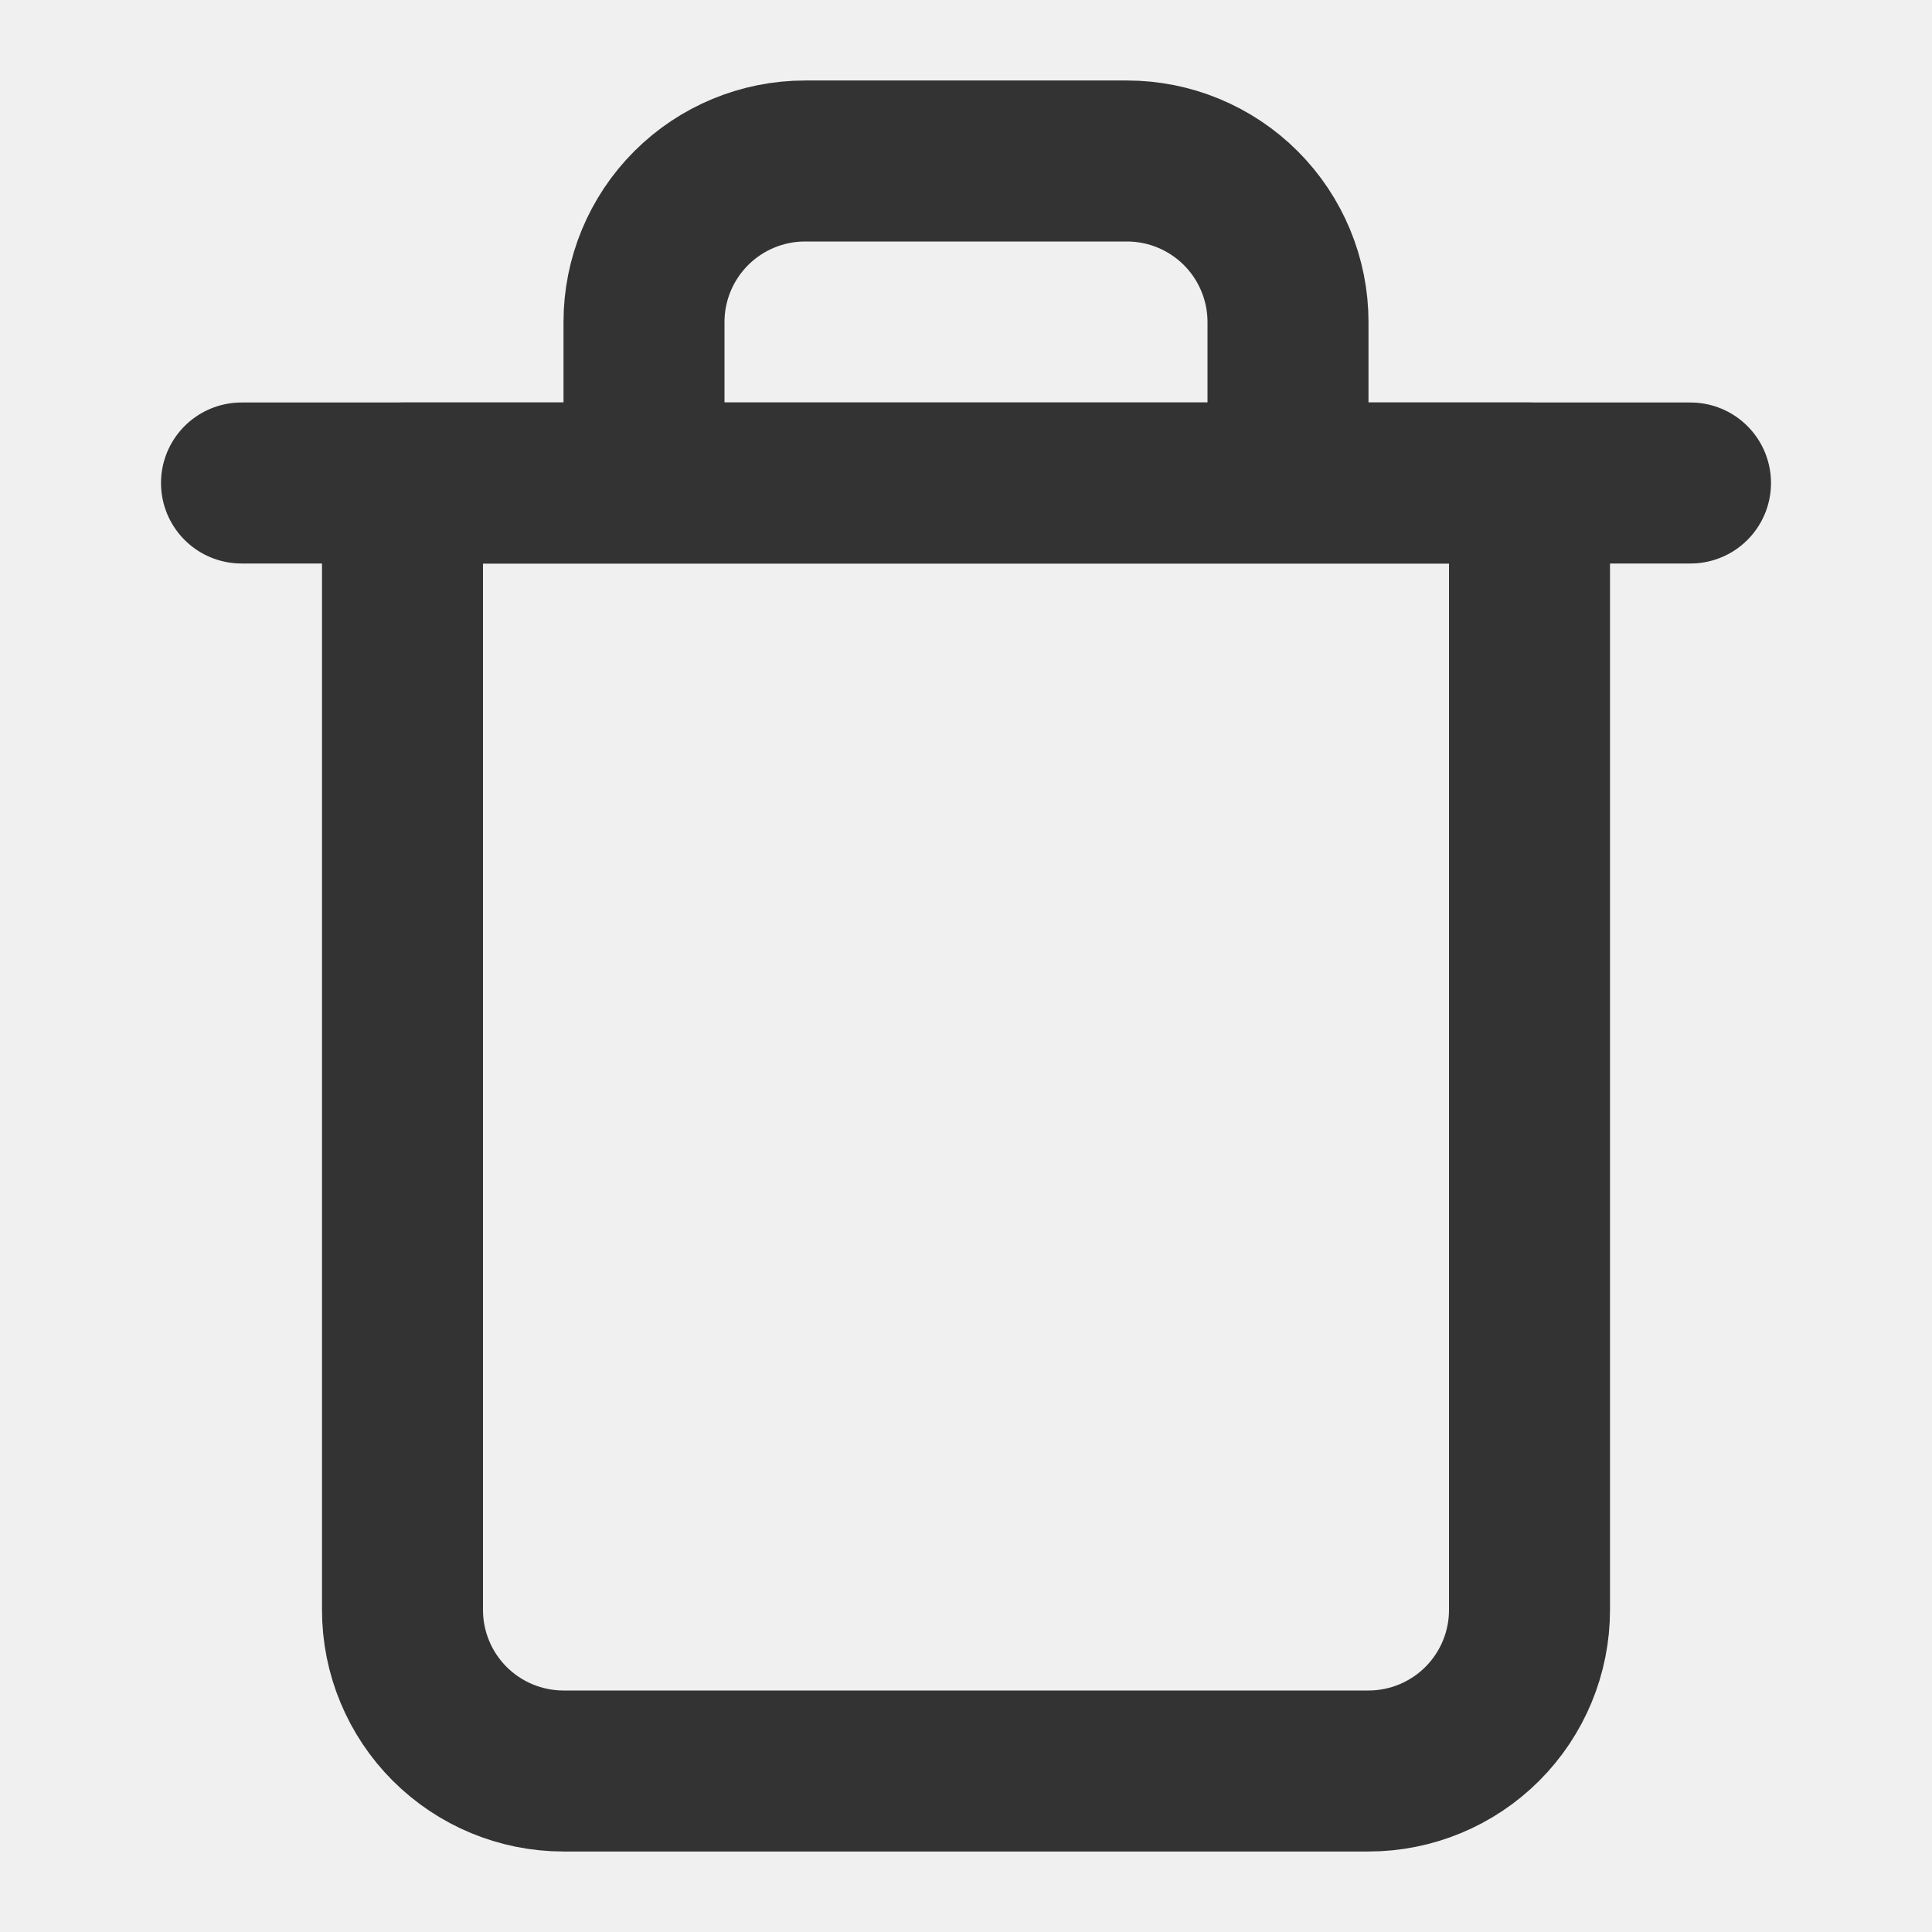
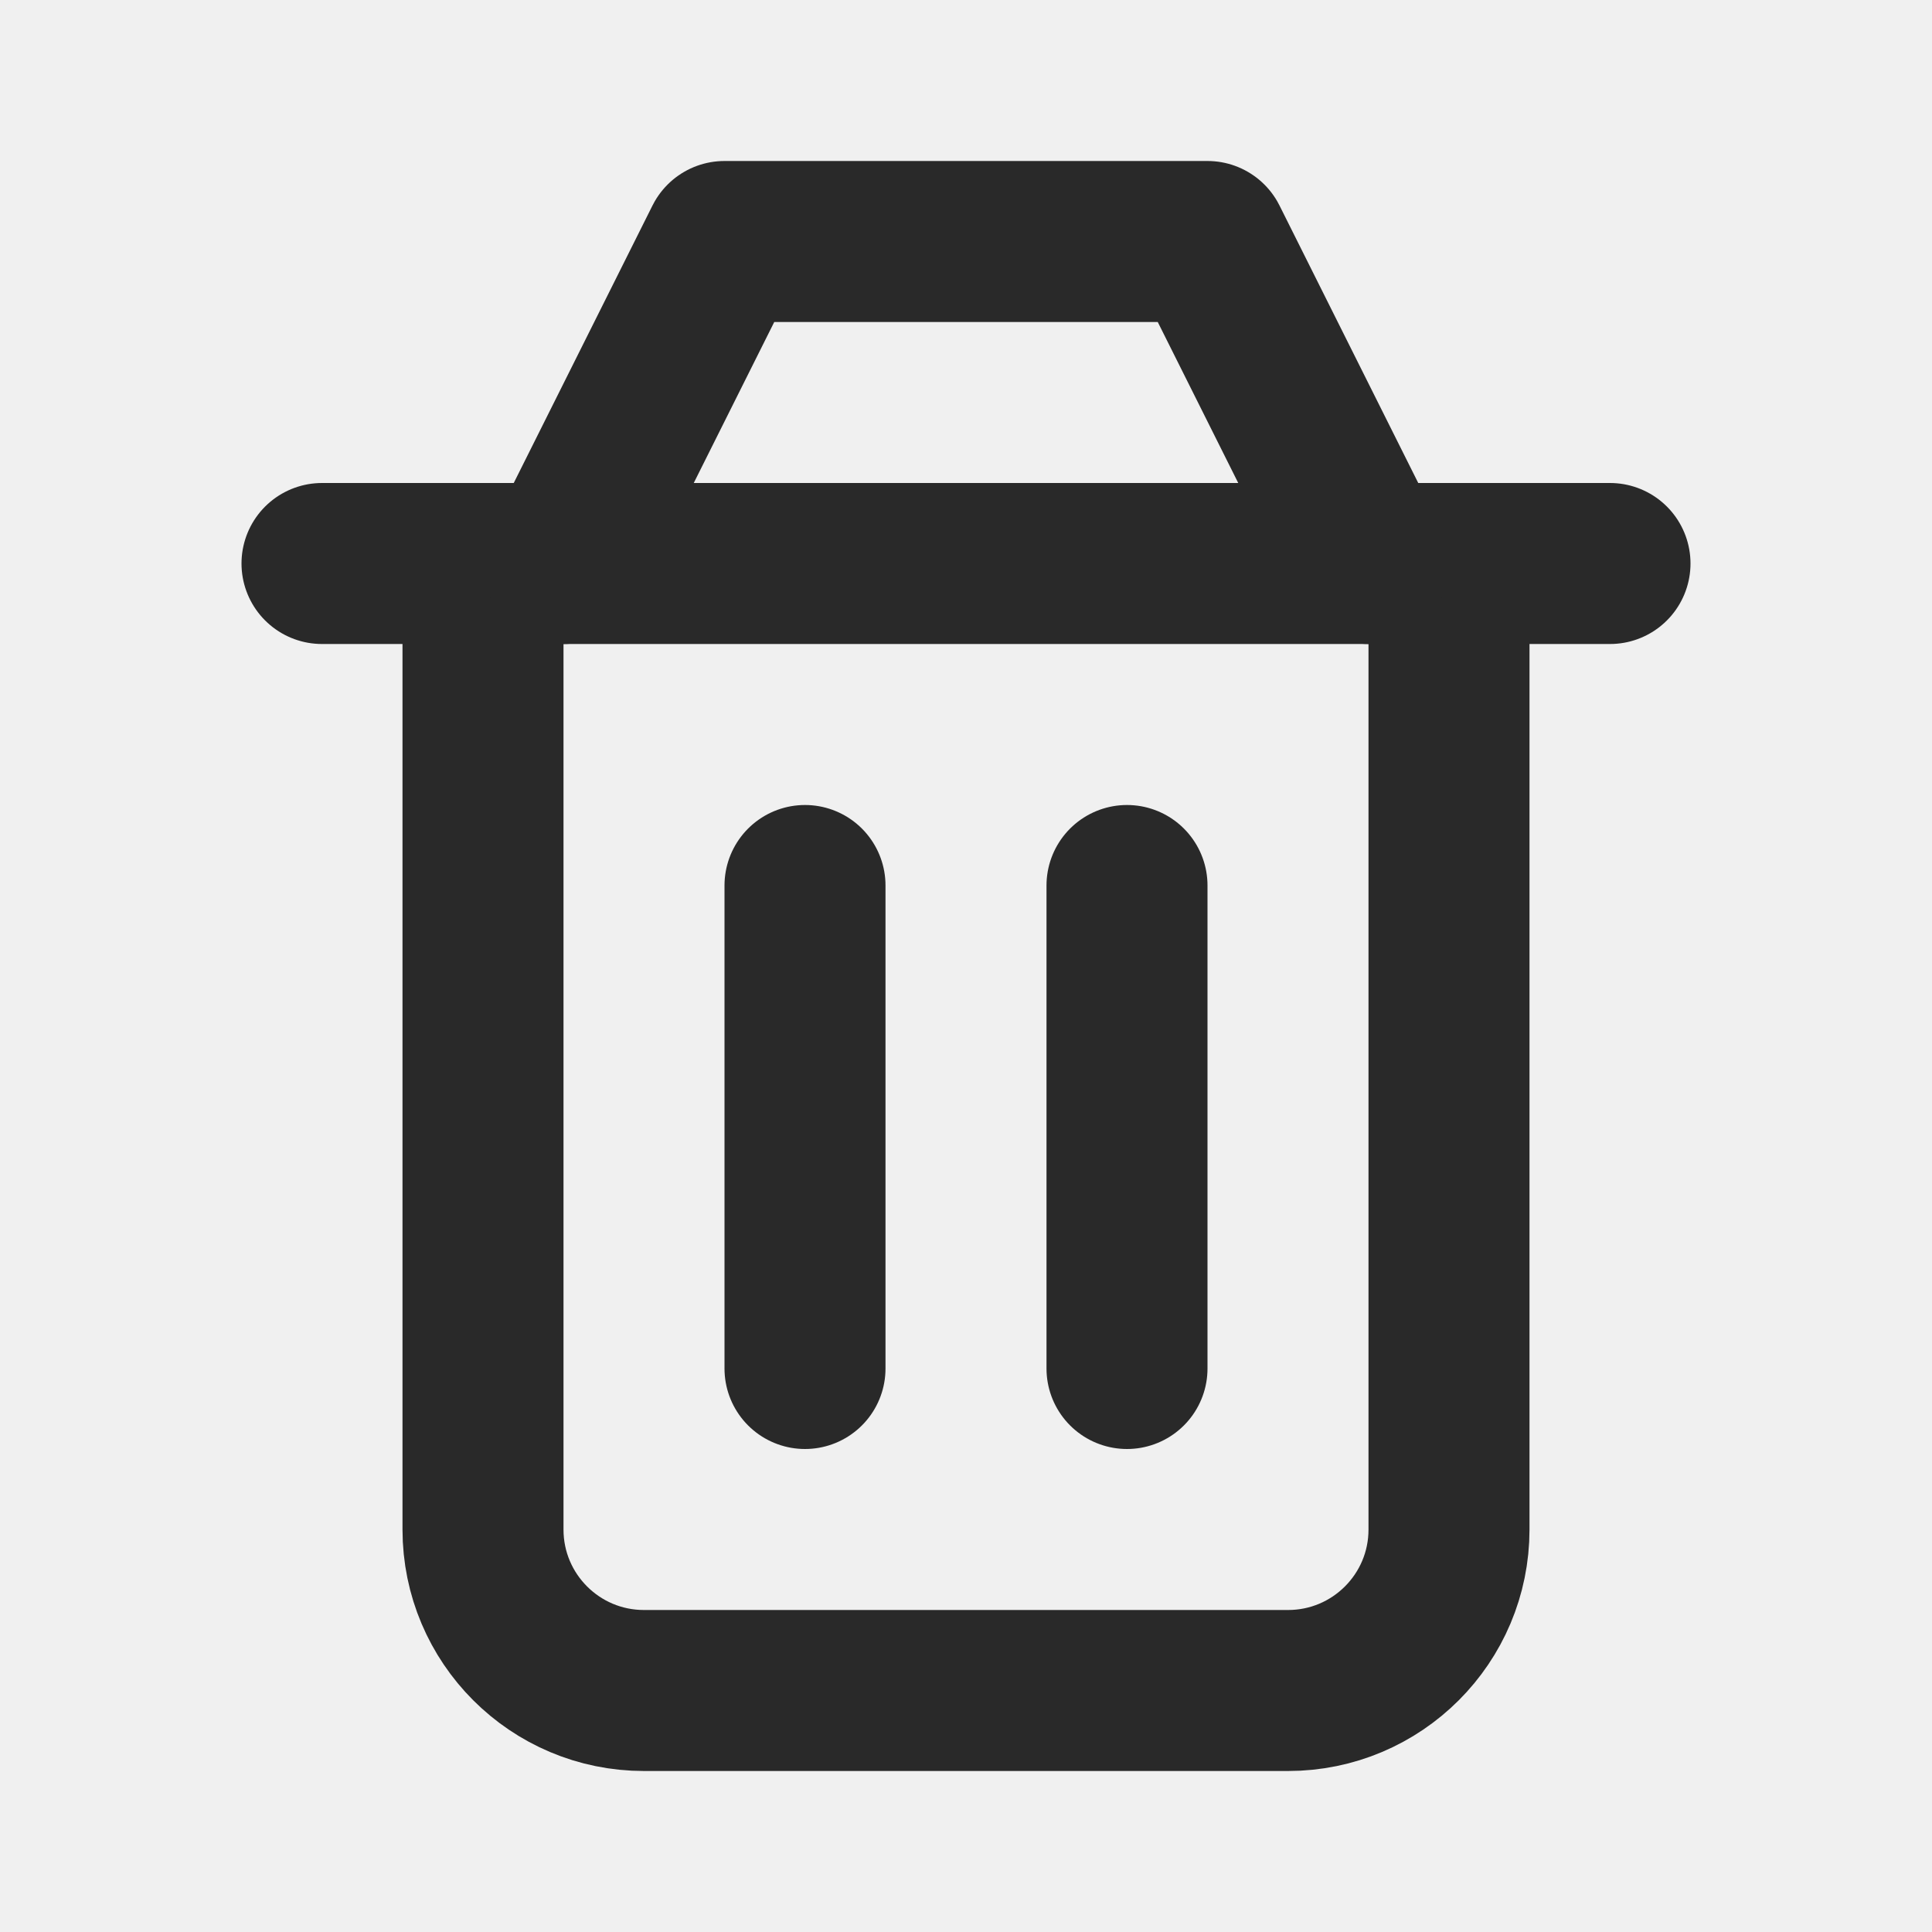
<svg xmlns="http://www.w3.org/2000/svg" width="24" height="24" viewBox="0 0 24 24" fill="none">
-   <path d="M3 6H5H21" stroke="#333333" stroke-width="2" stroke-linecap="round" stroke-linejoin="round" />
-   <path d="M8 6V4C8 3.47 8.211 2.961 8.586 2.586C8.961 2.211 9.47 2 10 2H14C14.53 2 15.039 2.211 15.414 2.586C15.789 2.961 16 3.47 16 4V6M19 6V20C19 20.53 18.789 21.039 18.414 21.414C18.039 21.789 17.53 22 17 22H7C6.47 22 5.961 21.789 5.586 21.414C5.211 21.039 5 20.53 5 20V6H19Z" stroke="#333333" stroke-width="2" stroke-linecap="round" stroke-linejoin="round" />
+   <g clip-path="url(#clip0_210_611)">
+     <path d="M14 11V17" stroke="#292929" stroke-width="2" stroke-linecap="round" stroke-linejoin="round" />
+     <path d="M10 11V17" stroke="#292929" stroke-width="2" stroke-linecap="round" stroke-linejoin="round" />
+     <path d="M6 7V19C6 20.105 6.895 21 8 21H16C17.105 21 18 20.105 18 19V7" stroke="#292929" stroke-width="2" stroke-linecap="round" stroke-linejoin="round" />
+     <path d="M4 7H20" stroke="#292929" stroke-width="2" stroke-linecap="round" stroke-linejoin="round" />
+     <path d="M7 7L9 3H15L17 7" stroke="#292929" stroke-width="2" stroke-linecap="round" stroke-linejoin="round" />
+   </g>
+   <defs>
+     <clipPath id="clip0_210_611">
+       <rect width="24" height="24" fill="white" />
+     </clipPath>
+   </defs>
</svg>
